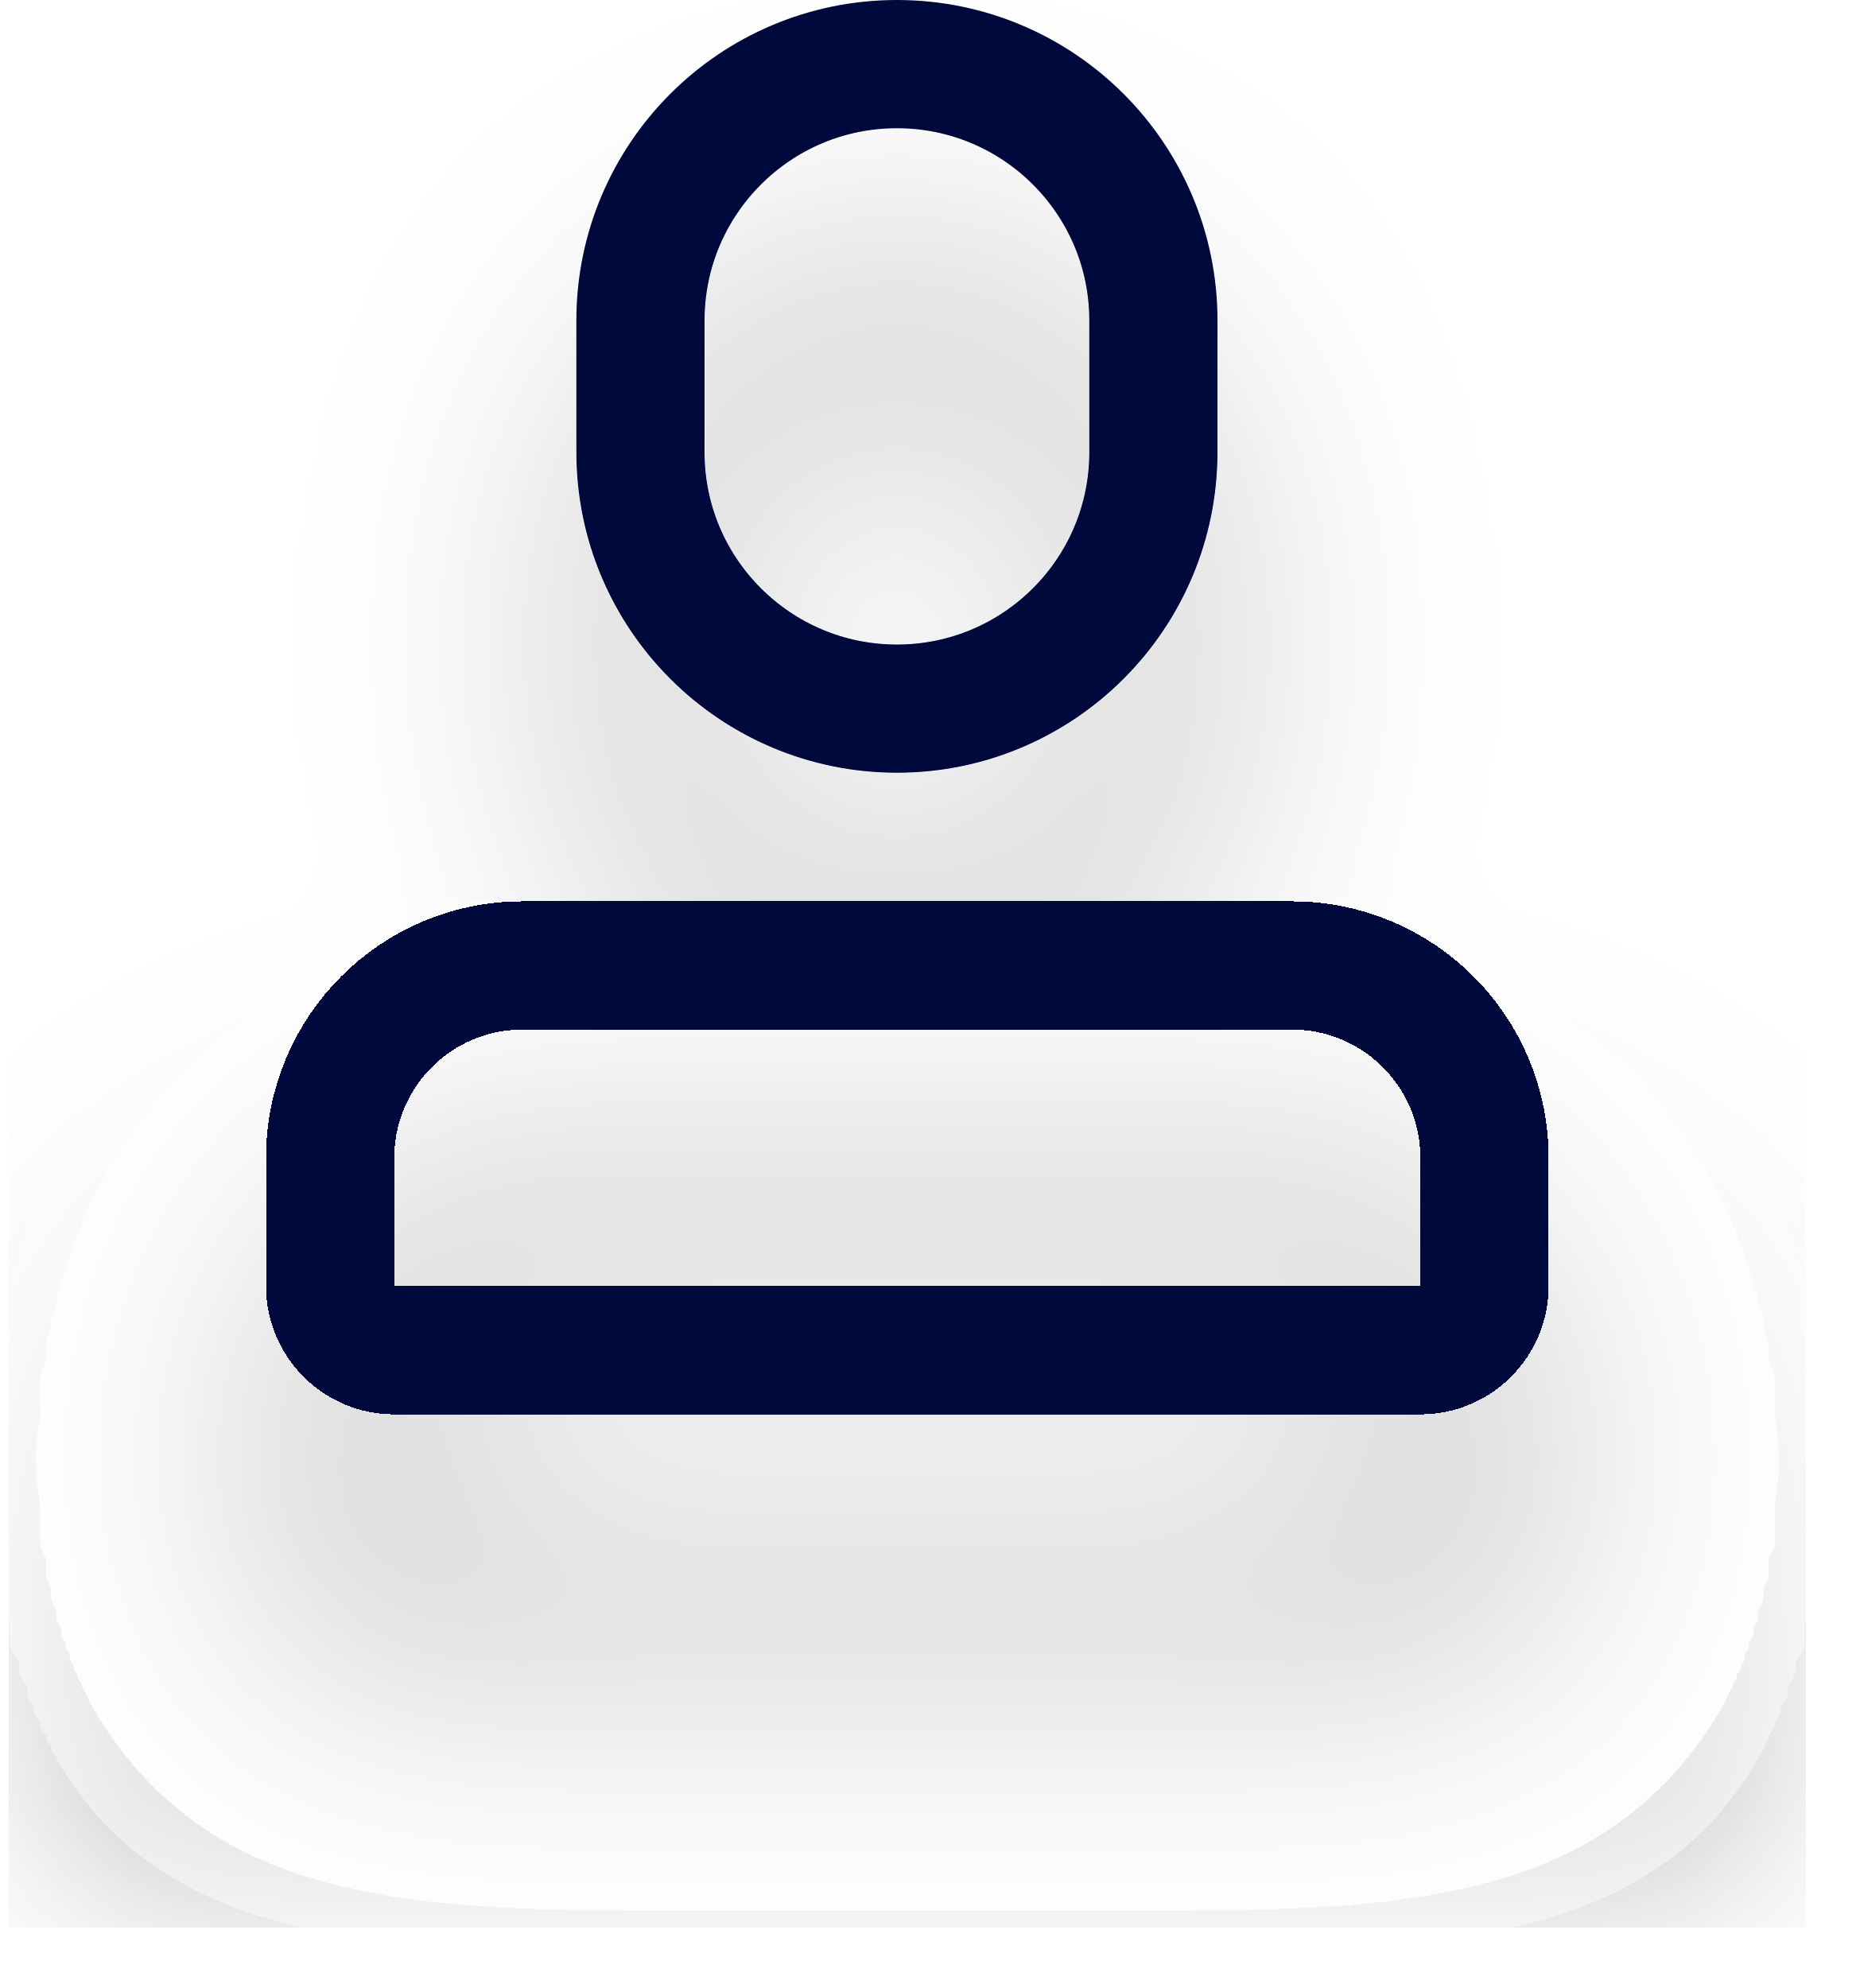
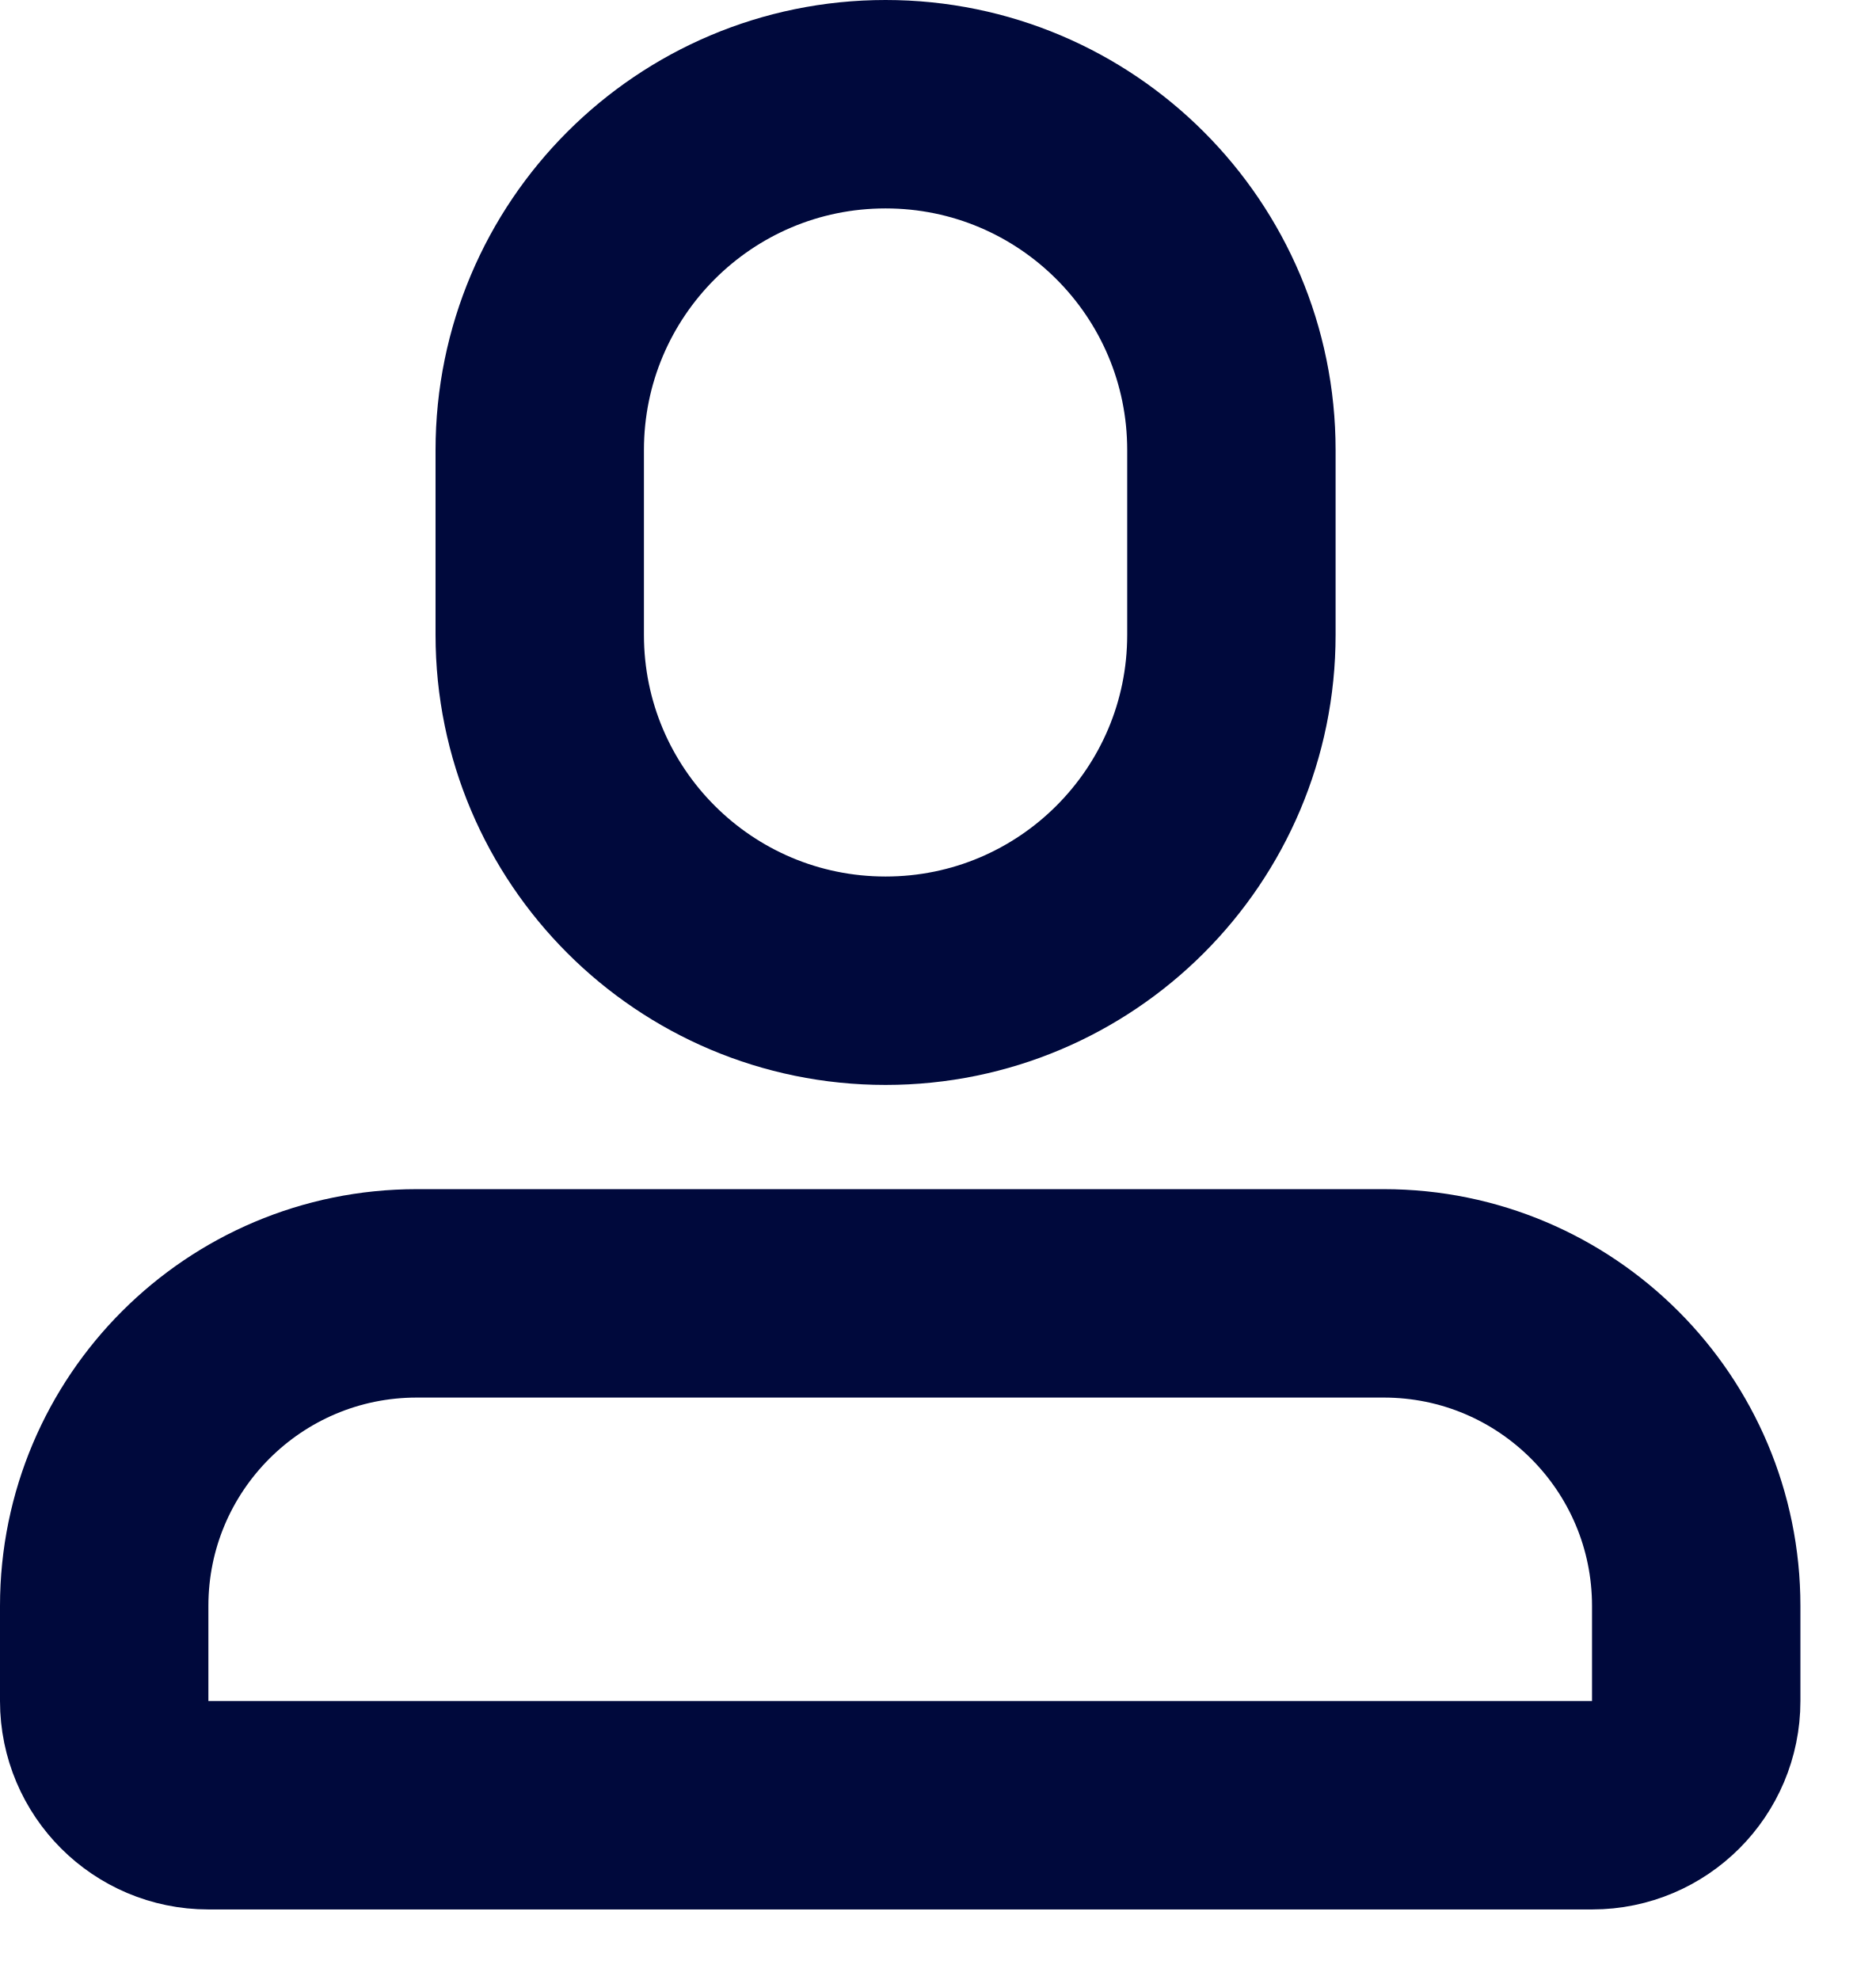
- <svg xmlns="http://www.w3.org/2000/svg" width="29" height="31" viewBox="0 0 29 31" fill="none">
-   <g filter="url(#filter0_d_45_877)">
-     <rect x="9.987" y="1" width="7.998" height="10.05" rx="3.999" stroke="#00093C" stroke-width="2" />
-     <g filter="url(#filter1_d_45_877)">
-       <path d="M5.148 18.055C5.148 16.398 6.492 15.055 8.148 15.055H20.148C21.805 15.055 23.148 16.398 23.148 18.055V20.055C23.148 20.607 22.701 21.055 22.148 21.055H6.148C5.596 21.055 5.148 20.607 5.148 20.055V18.055Z" stroke="#00093C" stroke-width="2" shape-rendering="crispEdges" />
-     </g>
-   </g>
-   <defs>
-     <filter id="filter0_d_45_877" x="0.148" y="0" width="28" height="30.055" filterUnits="userSpaceOnUse" color-interpolation-filters="sRGB">
-       <feFlood flood-opacity="0" result="BackgroundImageFix" />
-       <feColorMatrix in="SourceAlpha" type="matrix" values="0 0 0 0 0 0 0 0 0 0 0 0 0 0 0 0 0 0 127 0" result="hardAlpha" />
-       <feOffset dy="4" />
-       <feGaussianBlur stdDeviation="2" />
-       <feComposite in2="hardAlpha" operator="out" />
-       <feColorMatrix type="matrix" values="0 0 0 0 0 0 0 0 0 0 0 0 0 0 0 0 0 0 0.25 0" />
-       <feBlend mode="normal" in2="BackgroundImageFix" result="effect1_dropShadow_45_877" />
-       <feBlend mode="normal" in="SourceGraphic" in2="effect1_dropShadow_45_877" result="shape" />
-     </filter>
-     <filter id="filter1_d_45_877" x="0.148" y="14.055" width="28" height="16" filterUnits="userSpaceOnUse" color-interpolation-filters="sRGB">
-       <feFlood flood-opacity="0" result="BackgroundImageFix" />
-       <feColorMatrix in="SourceAlpha" type="matrix" values="0 0 0 0 0 0 0 0 0 0 0 0 0 0 0 0 0 0 127 0" result="hardAlpha" />
-       <feOffset dy="4" />
-       <feGaussianBlur stdDeviation="2" />
-       <feComposite in2="hardAlpha" operator="out" />
-       <feColorMatrix type="matrix" values="0 0 0 0 0 0 0 0 0 0 0 0 0 0 0 0 0 0 0.25 0" />
-       <feBlend mode="normal" in2="BackgroundImageFix" result="effect1_dropShadow_45_877" />
-       <feBlend mode="normal" in="SourceGraphic" in2="effect1_dropShadow_45_877" result="shape" />
-     </filter>
-   </defs>
+ <svg xmlns="http://www.w3.org/2000/svg" width="18" height="19" viewBox="0 0 18 19" fill="none">
+   <rect x="5.18" y="1" width="6.638" height="8.411" rx="3.319" stroke="#00093C" stroke-width="2" />
+   <path d="M1 15.411C1 13.754 2.343 12.411 4 12.411H13.28C14.936 12.411 16.279 13.754 16.279 15.411V16.323C16.279 16.875 15.832 17.323 15.28 17.323H2C1.448 17.323 1 16.875 1 16.323V15.411Z" stroke="#00093C" stroke-width="2" />
</svg>
